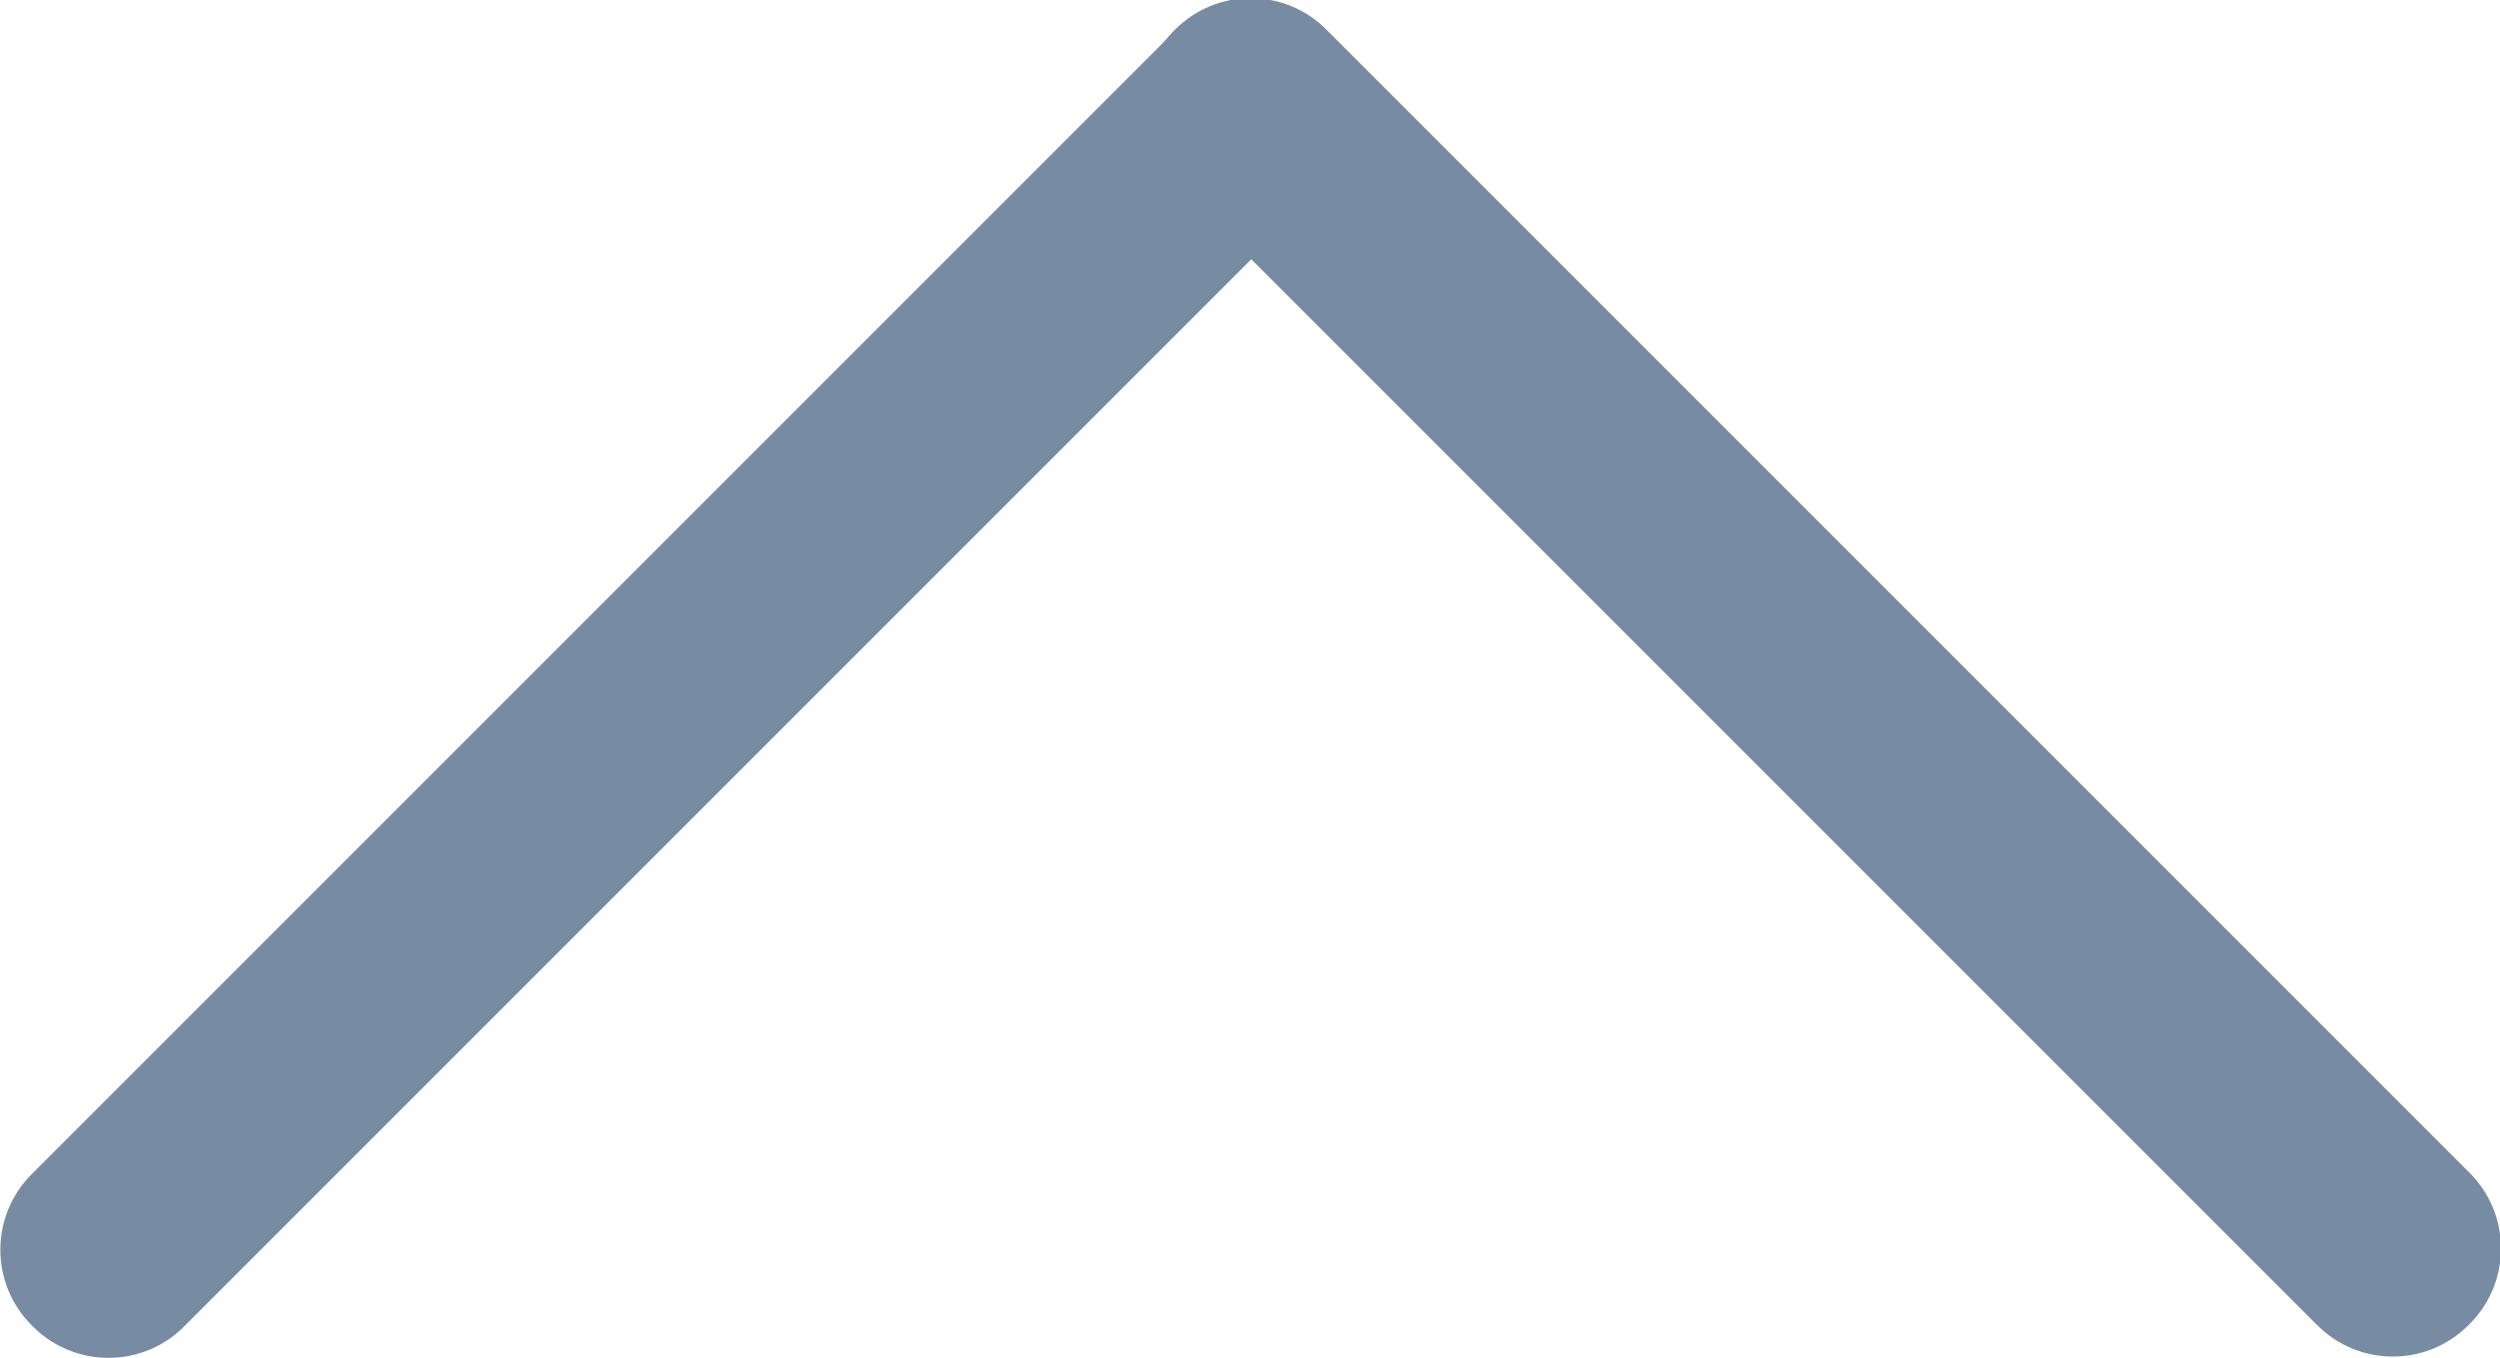
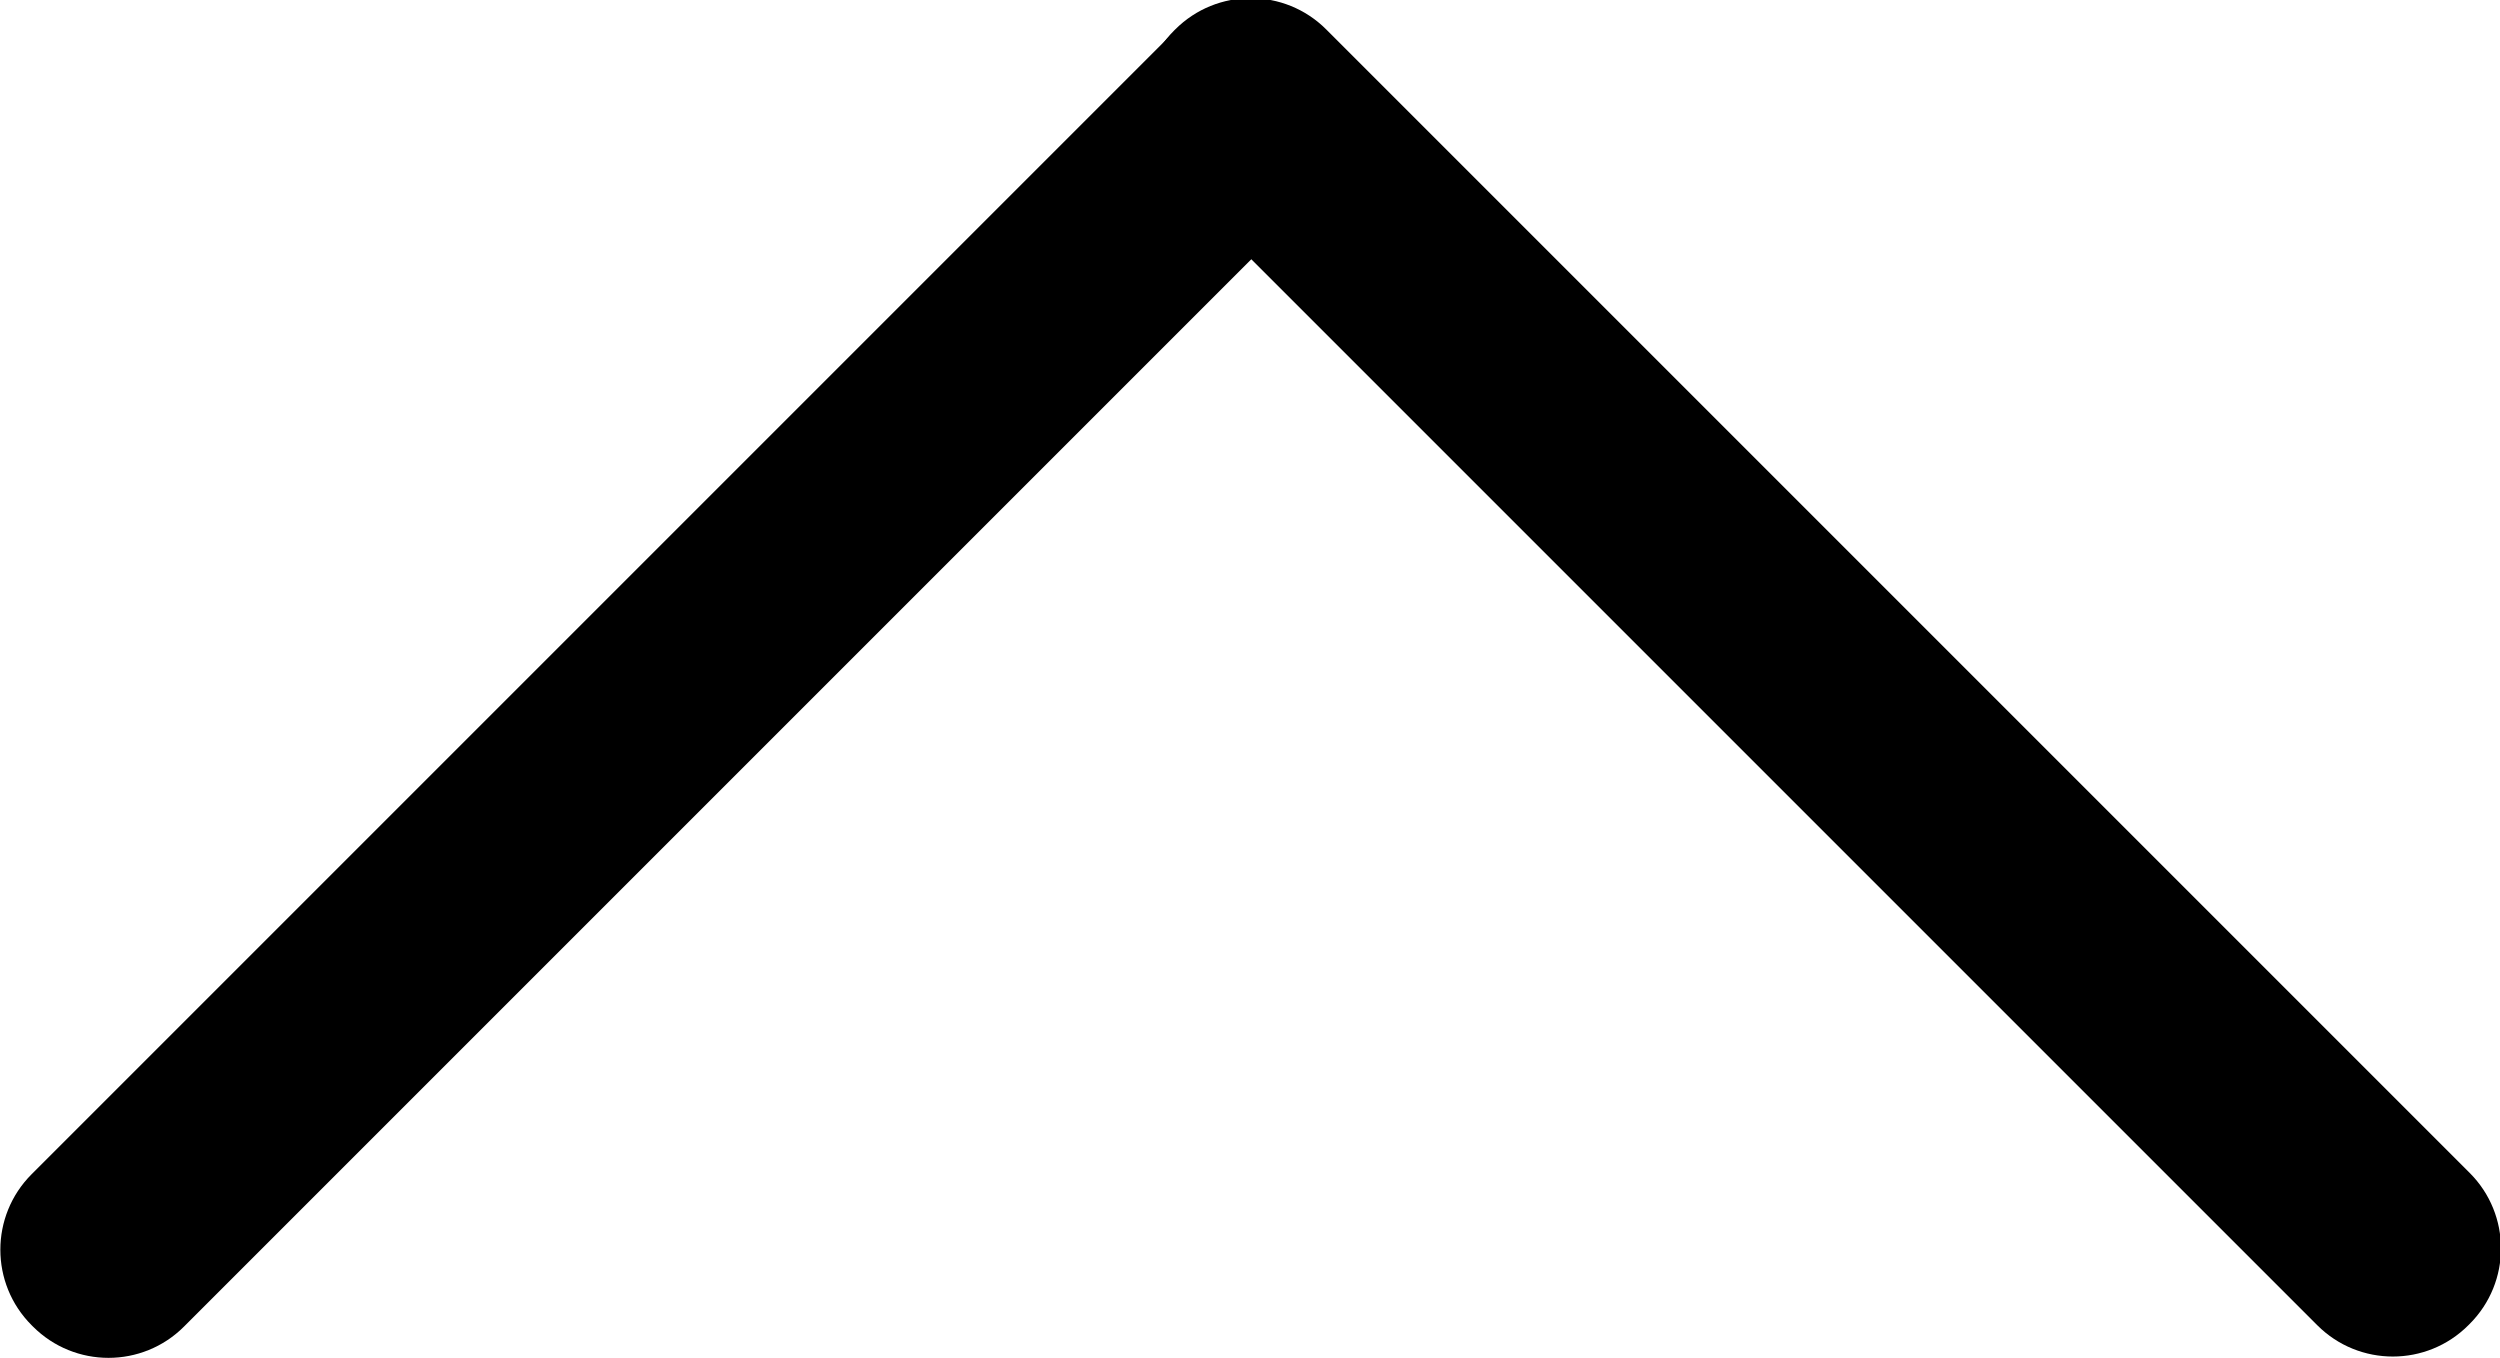
<svg xmlns="http://www.w3.org/2000/svg" viewBox="0 0 13.11 7.12">
-   <defs>
-     <style>.cls-14323dsdfdsfdsf{fill:#778ca2;}</style>
-   </defs>
  <g id="Слой_2" data-name="Слой 2">
    <g id="Слой_1-2" data-name="Слой 1">
      <rect class="cls-14323dsdfdsfdsf" x="2.99" y="-1.24" width="1.13" height="9.6" rx="0.56" transform="translate(3.56 8.59) rotate(-135)" />
      <rect class="cls-14323dsdfdsfdsf" x="8.98" y="-1.24" width="1.13" height="9.6" rx="0.56" transform="translate(18.82 -0.68) rotate(135)" />
    </g>
  </g>
</svg>
